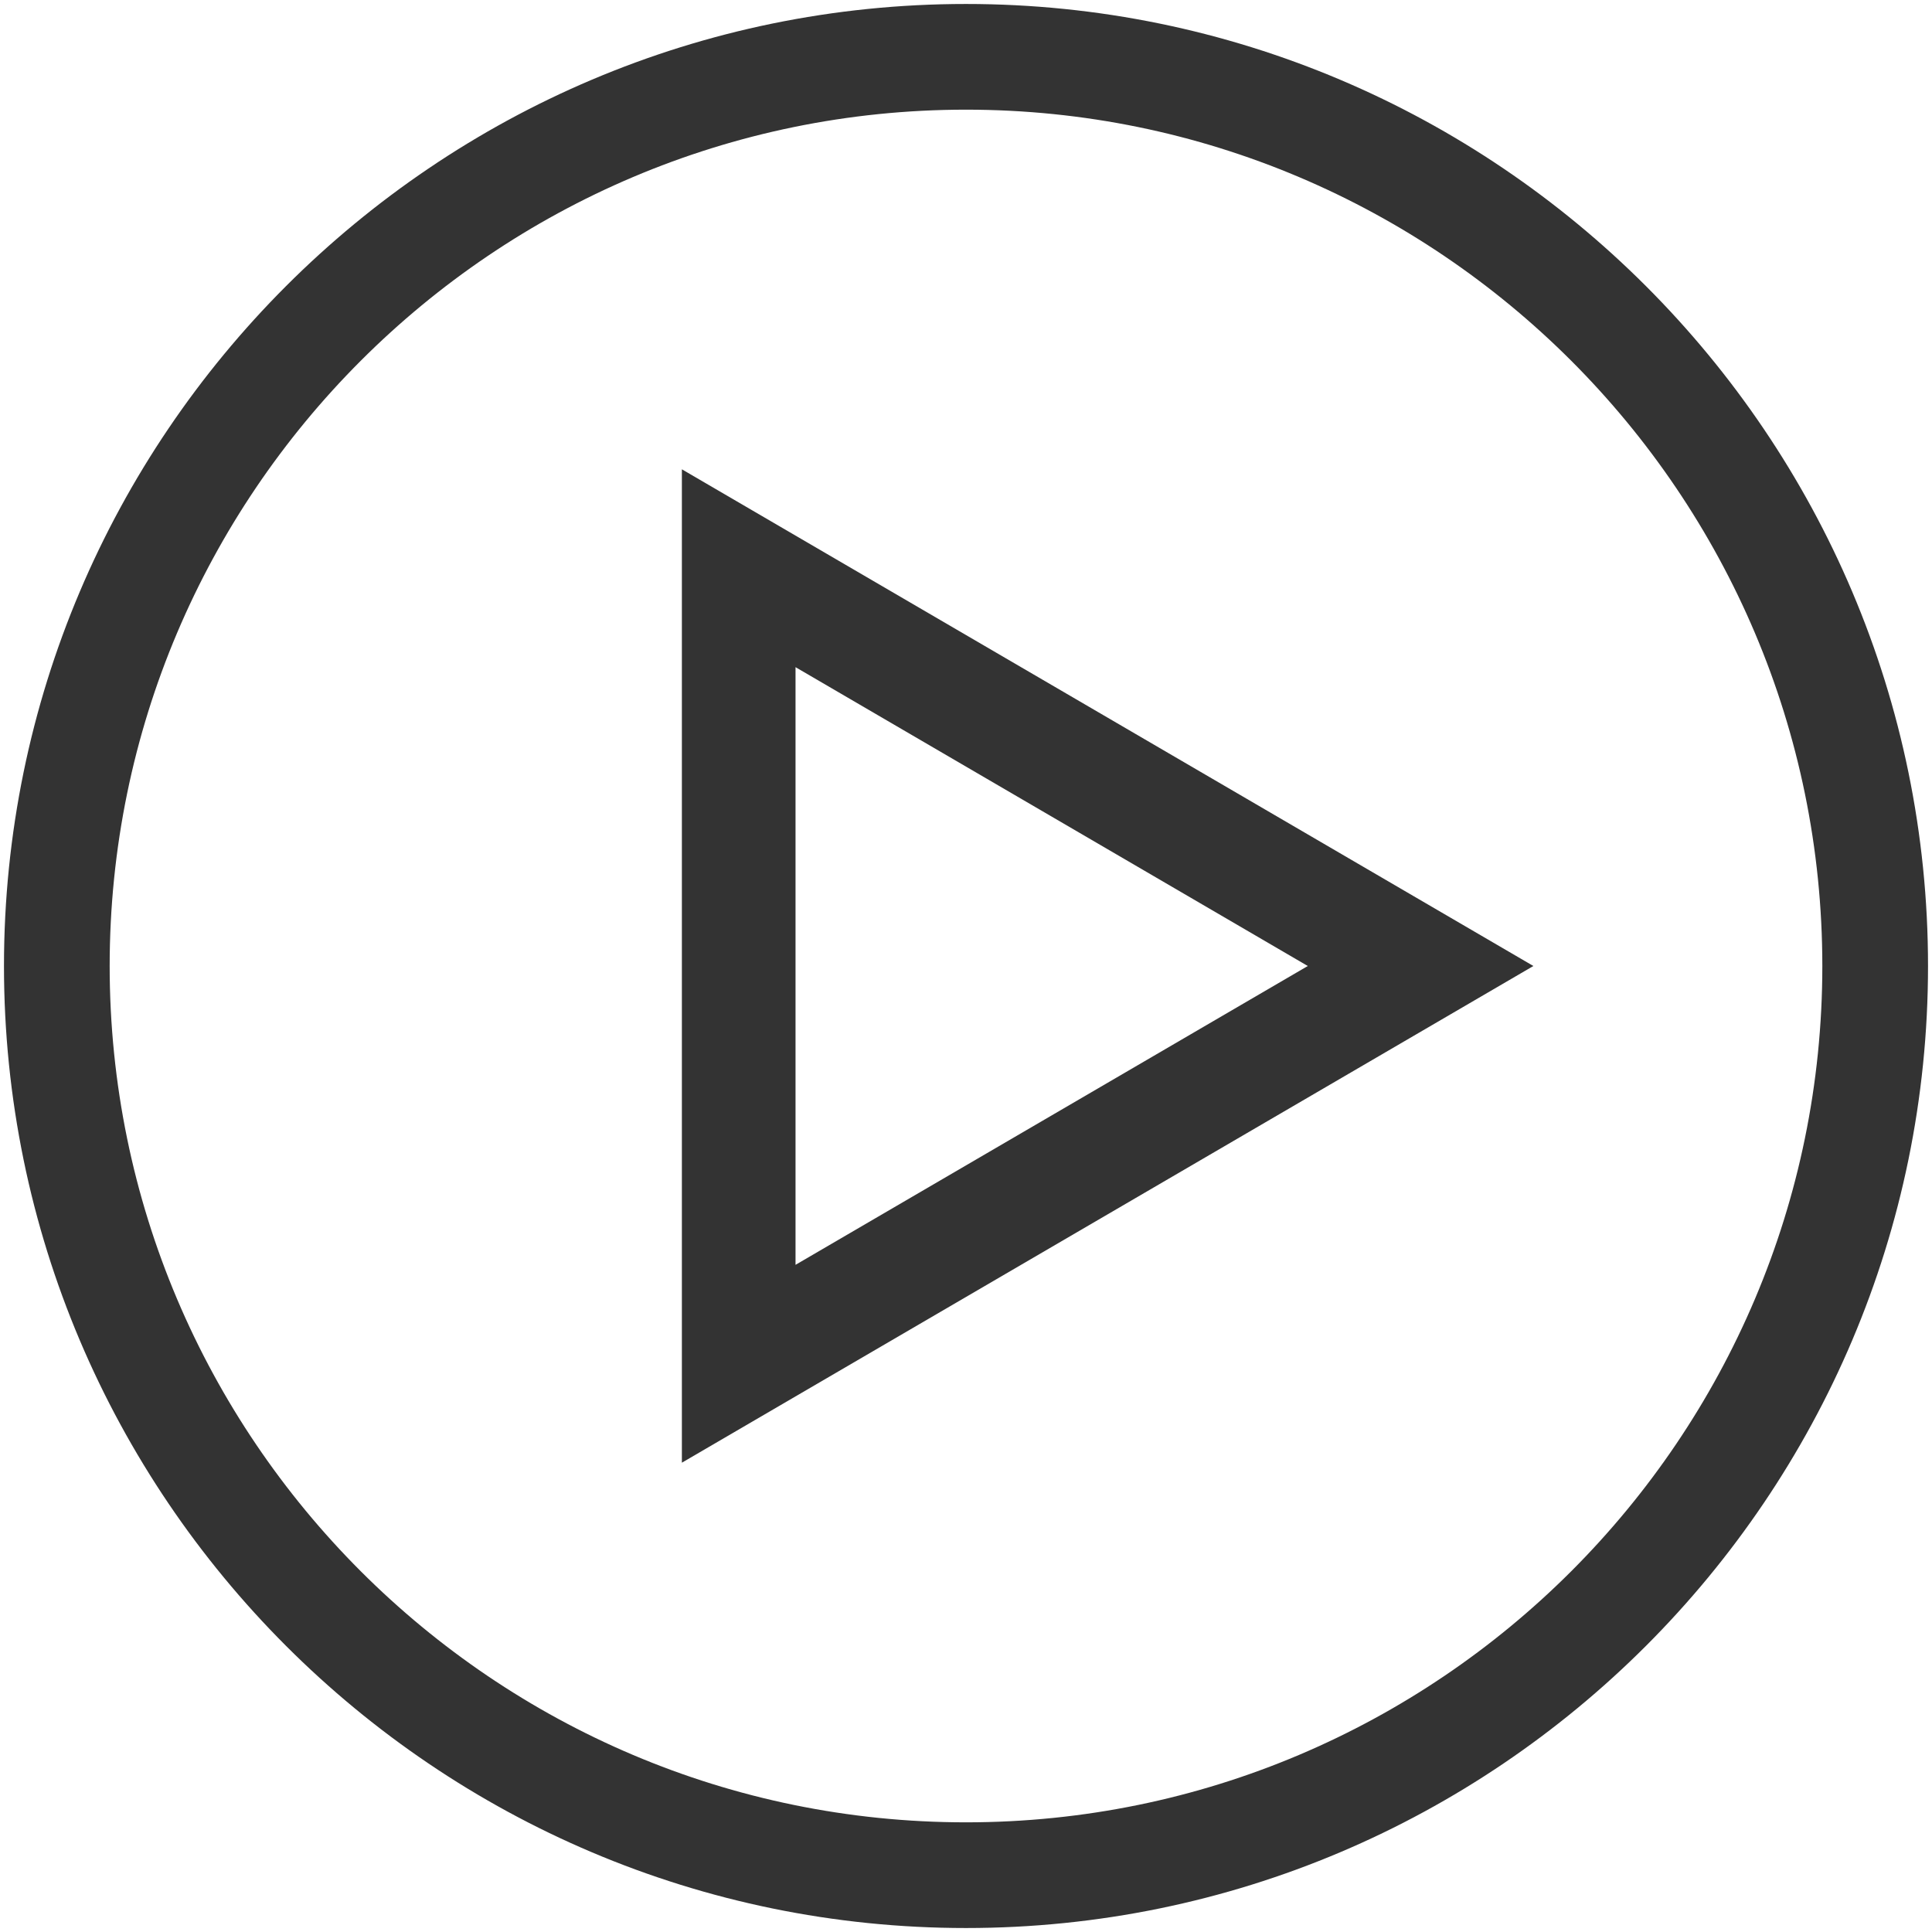
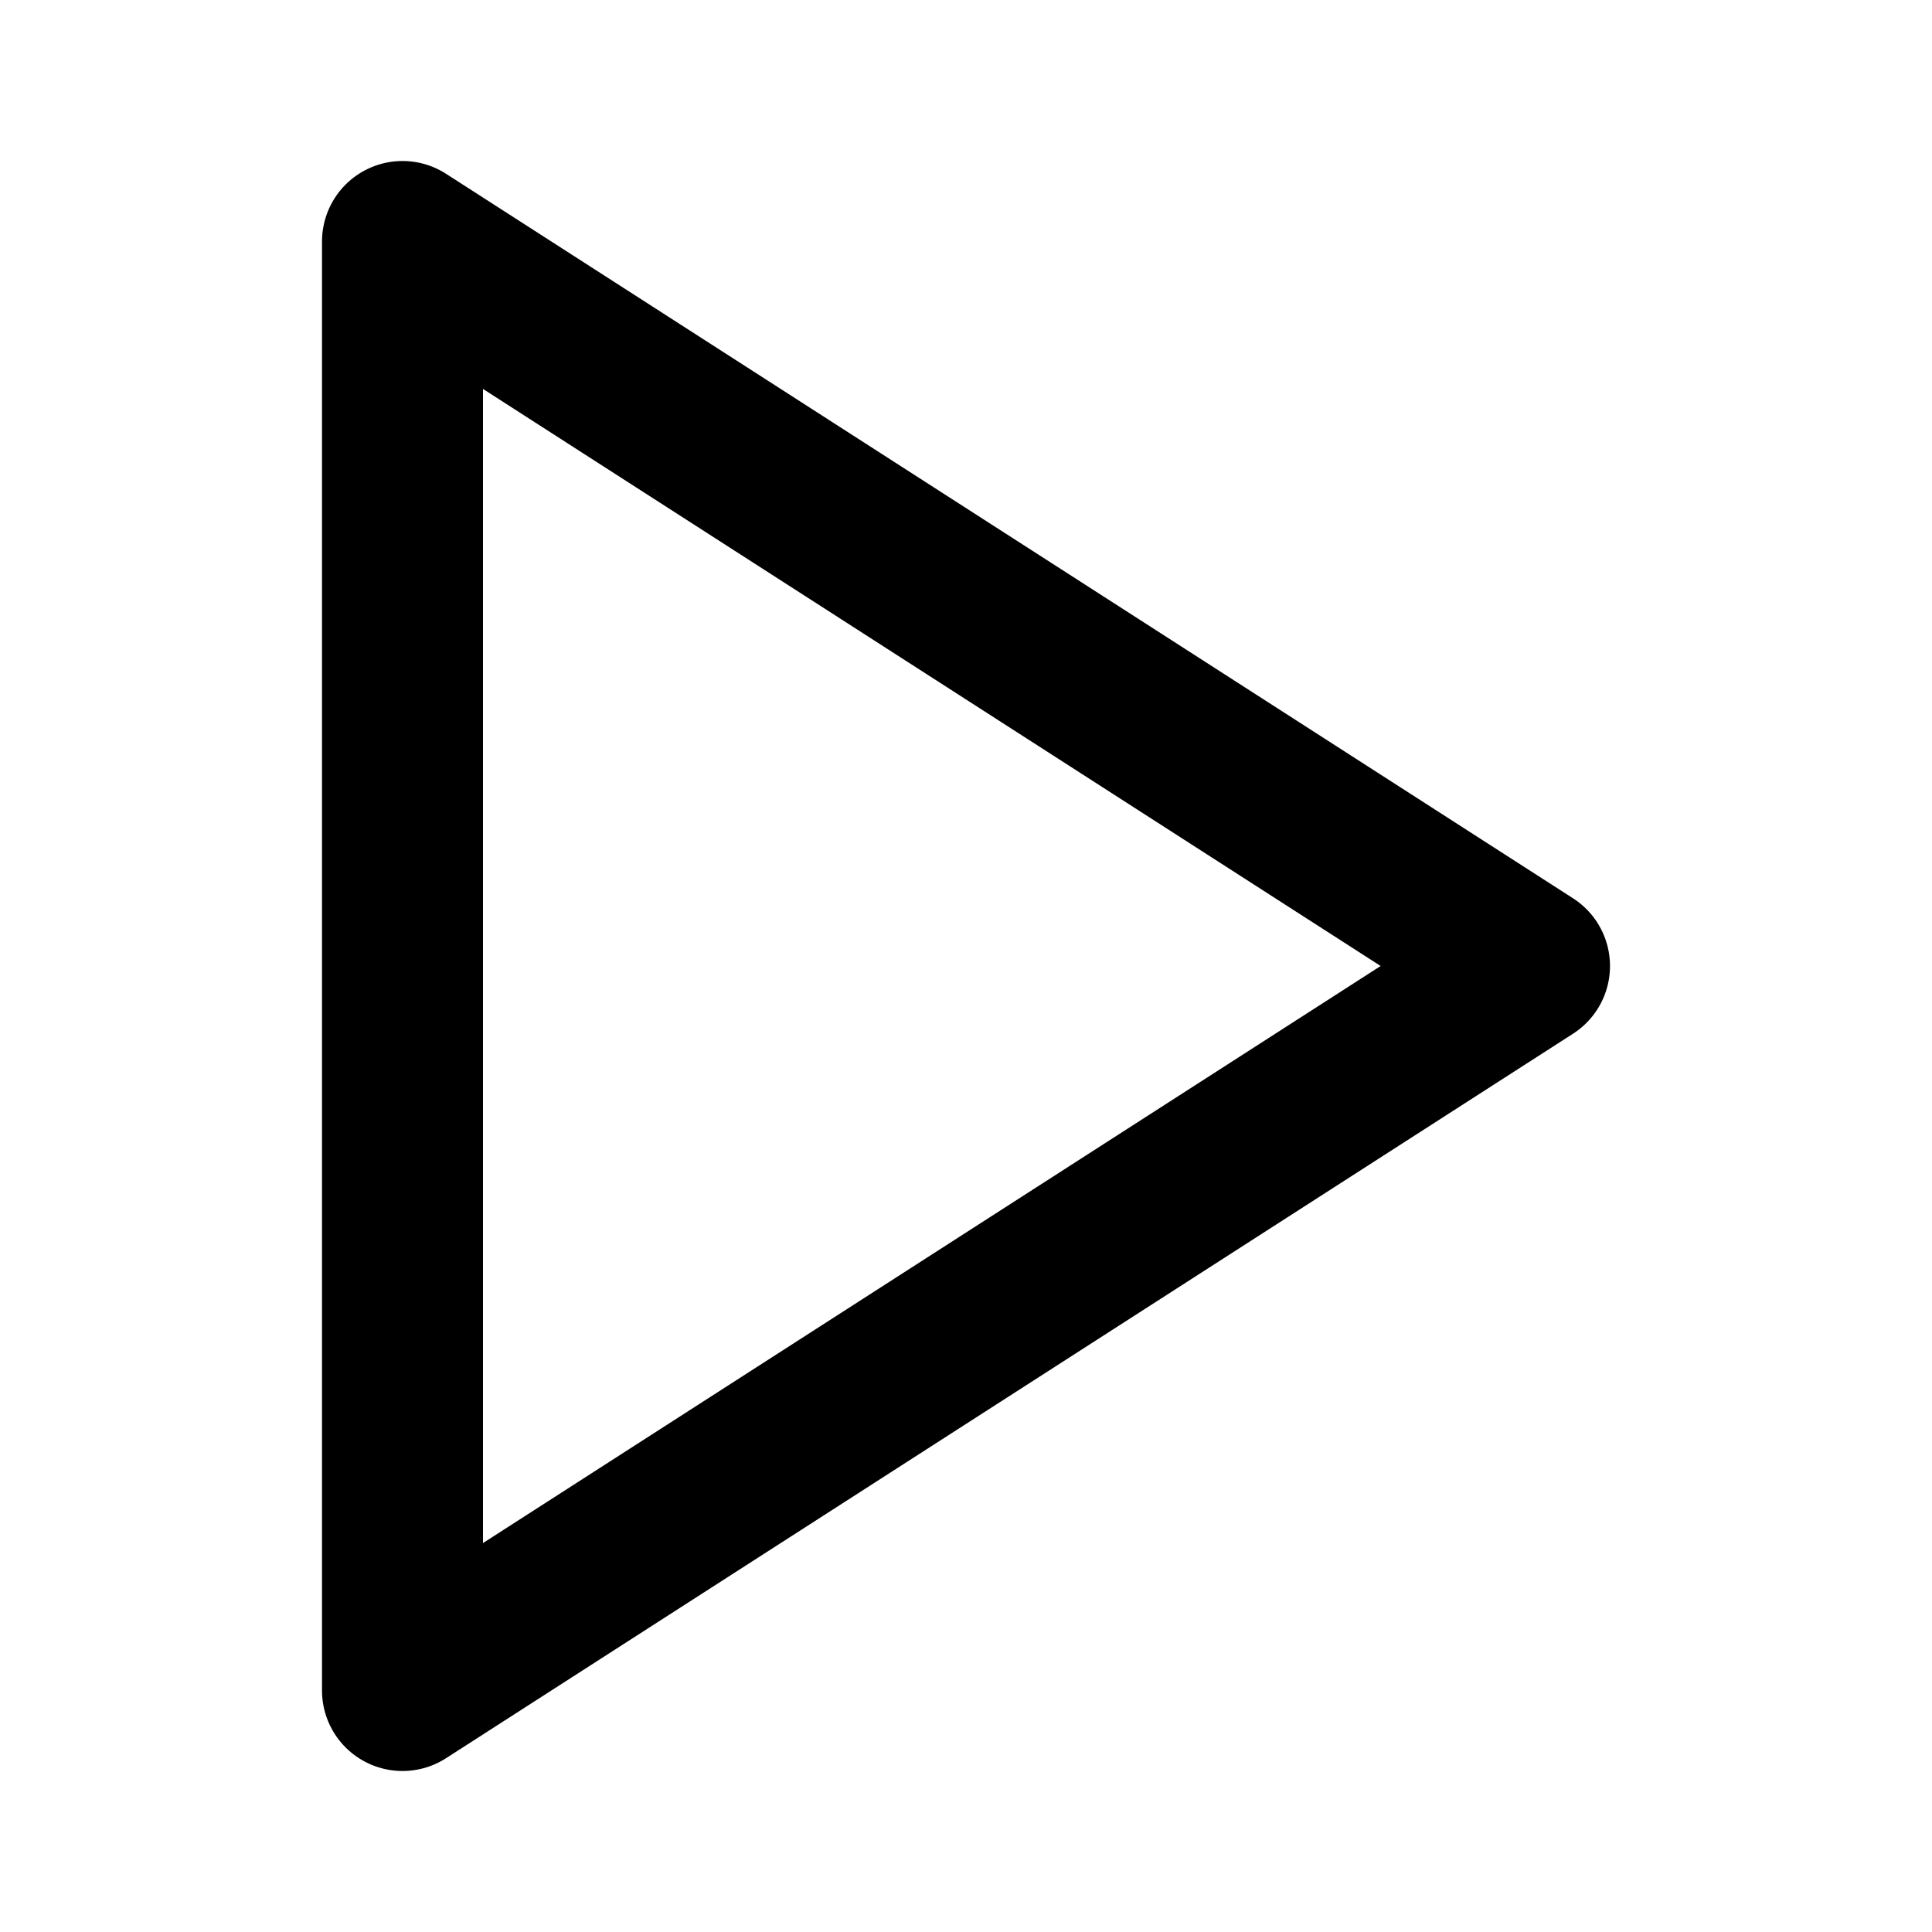
- <svg xmlns="http://www.w3.org/2000/svg" role="img" width="34px" height="34px" viewBox="0 0 34 34">
-   <g stroke="none" stroke-width="1" fill="#333" fill-rule="evenodd">
-     <g id="Icon-Play">
-       <path d="M17,33.93 C7.665,33.93 0.07,26.335 0.07,17 C0.07,7.665 7.665,0.07 17,0.07 C26.335,0.07 33.93,7.665 33.93,17 C33.93,26.335 26.335,33.93 17,33.93 L17,33.93 Z M17,1.93 C8.69,1.93 1.93,8.69 1.93,17 C1.93,25.31 8.69,32.07 17,32.07 C25.31,32.07 32.07,25.31 32.07,17 C32.07,8.69 25.31,1.93 17,1.93 L17,1.93 Z" id="Fill-124" />
-       <path d="M12,25.741 L12,8.259 L26.985,17 L12,25.741 L12,25.741 Z M14,11.741 L14,22.259 L23.015,17 L14,11.741 L14,11.741 Z" id="Fill-125" />
-     </g>
-   </g>
+ <svg xmlns="http://www.w3.org/2000/svg" width="34" height="34" viewBox="0 0 24 24" fill="none" stroke="#000000" stroke-width="2" stroke-linecap="round" stroke-linejoin="round">
+   <polygon points="5 3 19 12 5 21 5 3" />
</svg>
